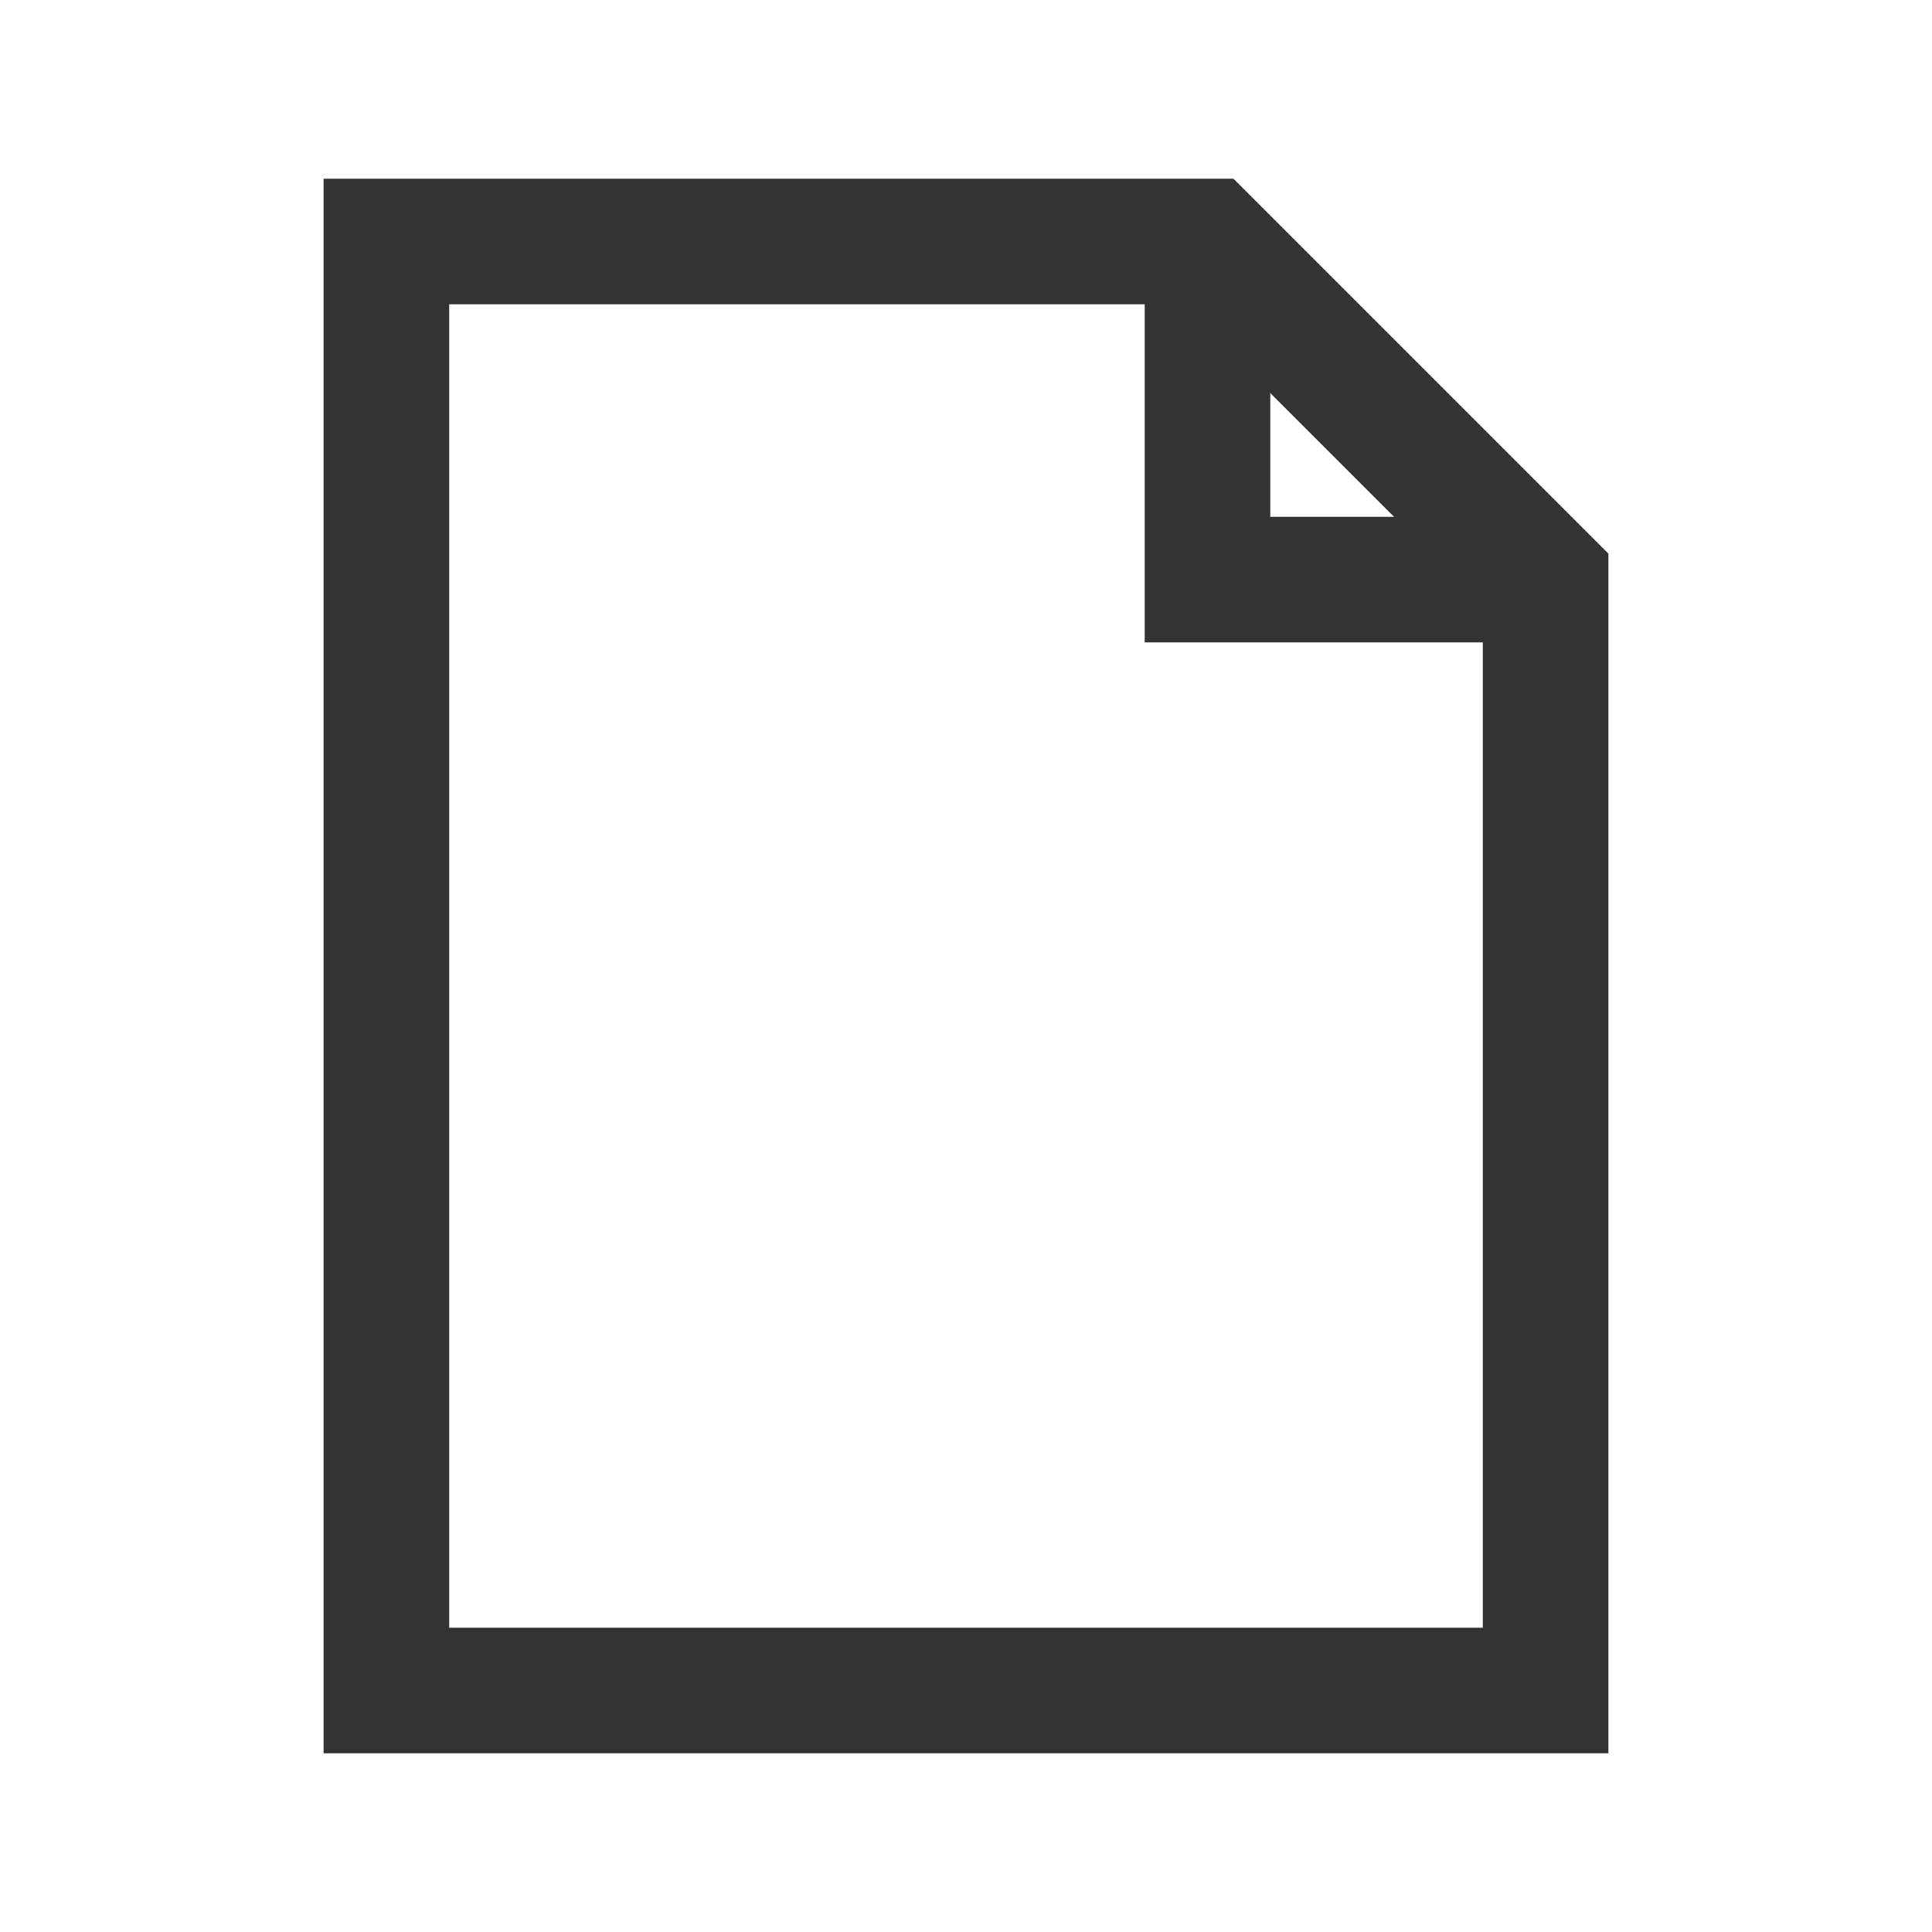
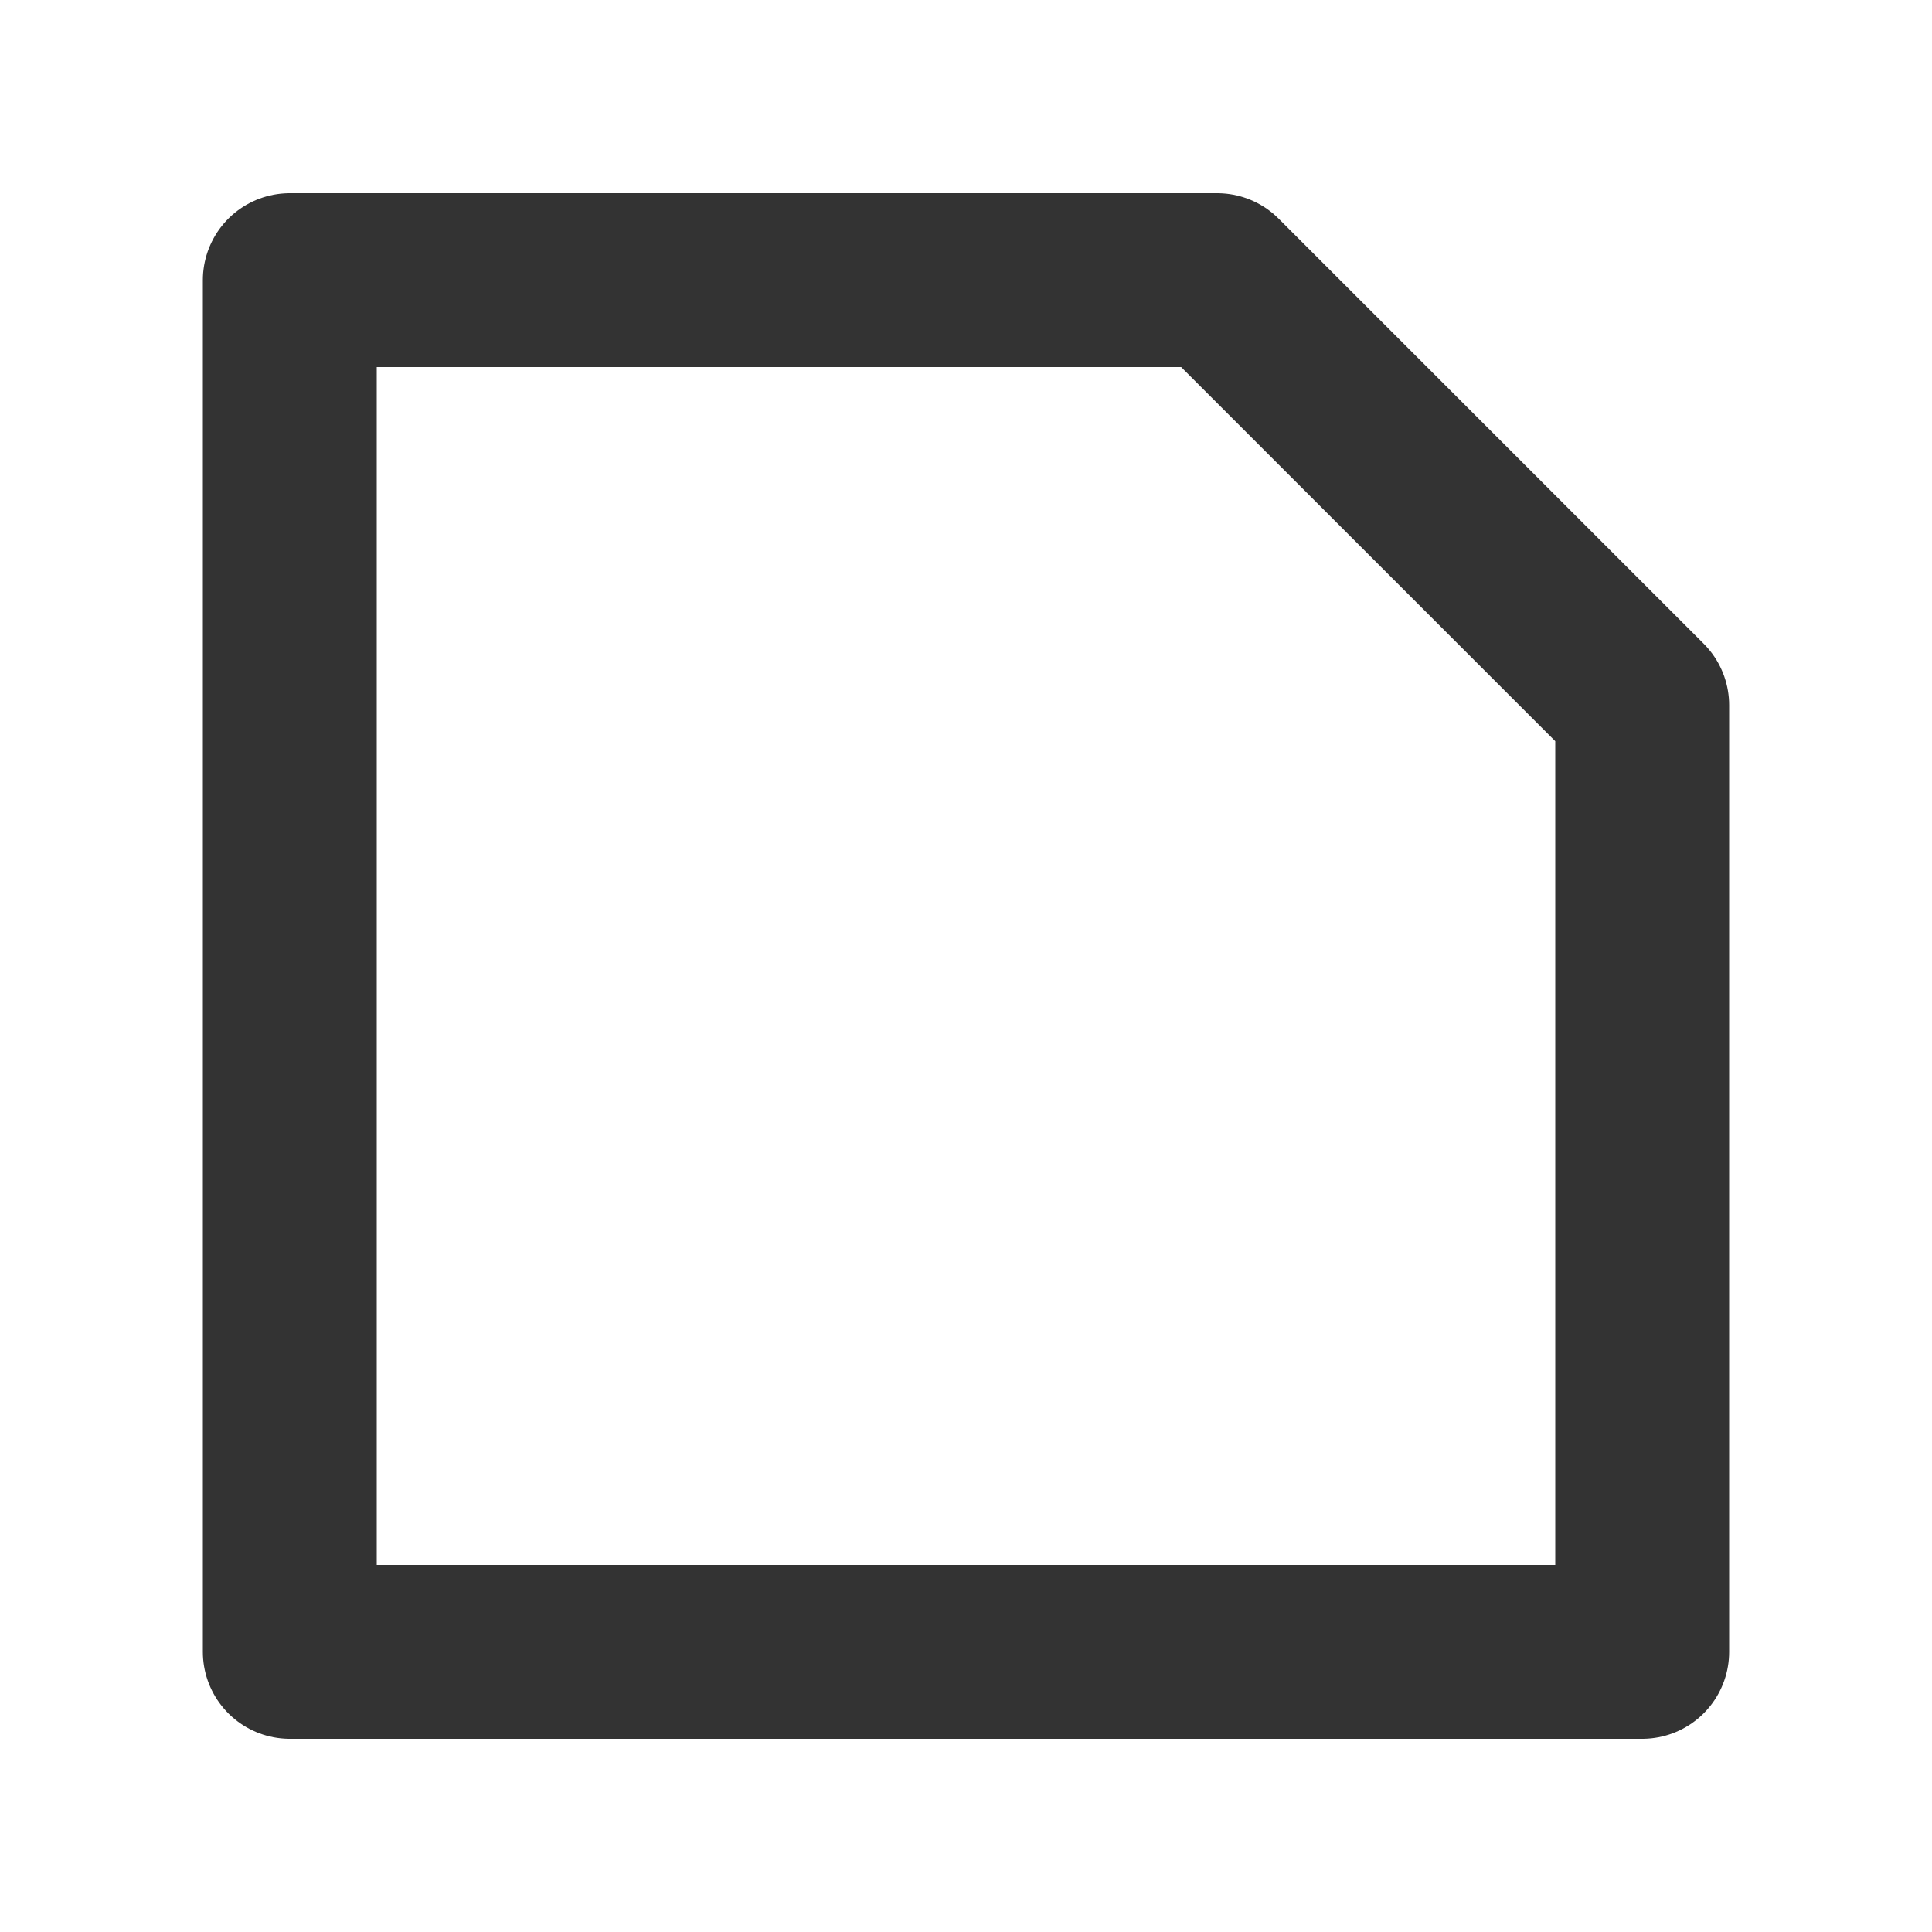
- <svg xmlns="http://www.w3.org/2000/svg" width="20" height="20" viewBox="0 0 20 20" fill="none" stroke="#333333" stroke-width="1.3">
-   <path d="M4 2.5H12.5L16 6V17.5H4Z" />
-   <path d="M12.5 2.5V6H16" />
+ <svg xmlns="http://www.w3.org/2000/svg" width="20" height="20" viewBox="0 0 20 20" fill="none" stroke="#333333" stroke-width="1.8" stroke-linejoin="round">
+   <path d="M3 2.9H12.6L17 7.3V17.1H3Z" />
</svg>
